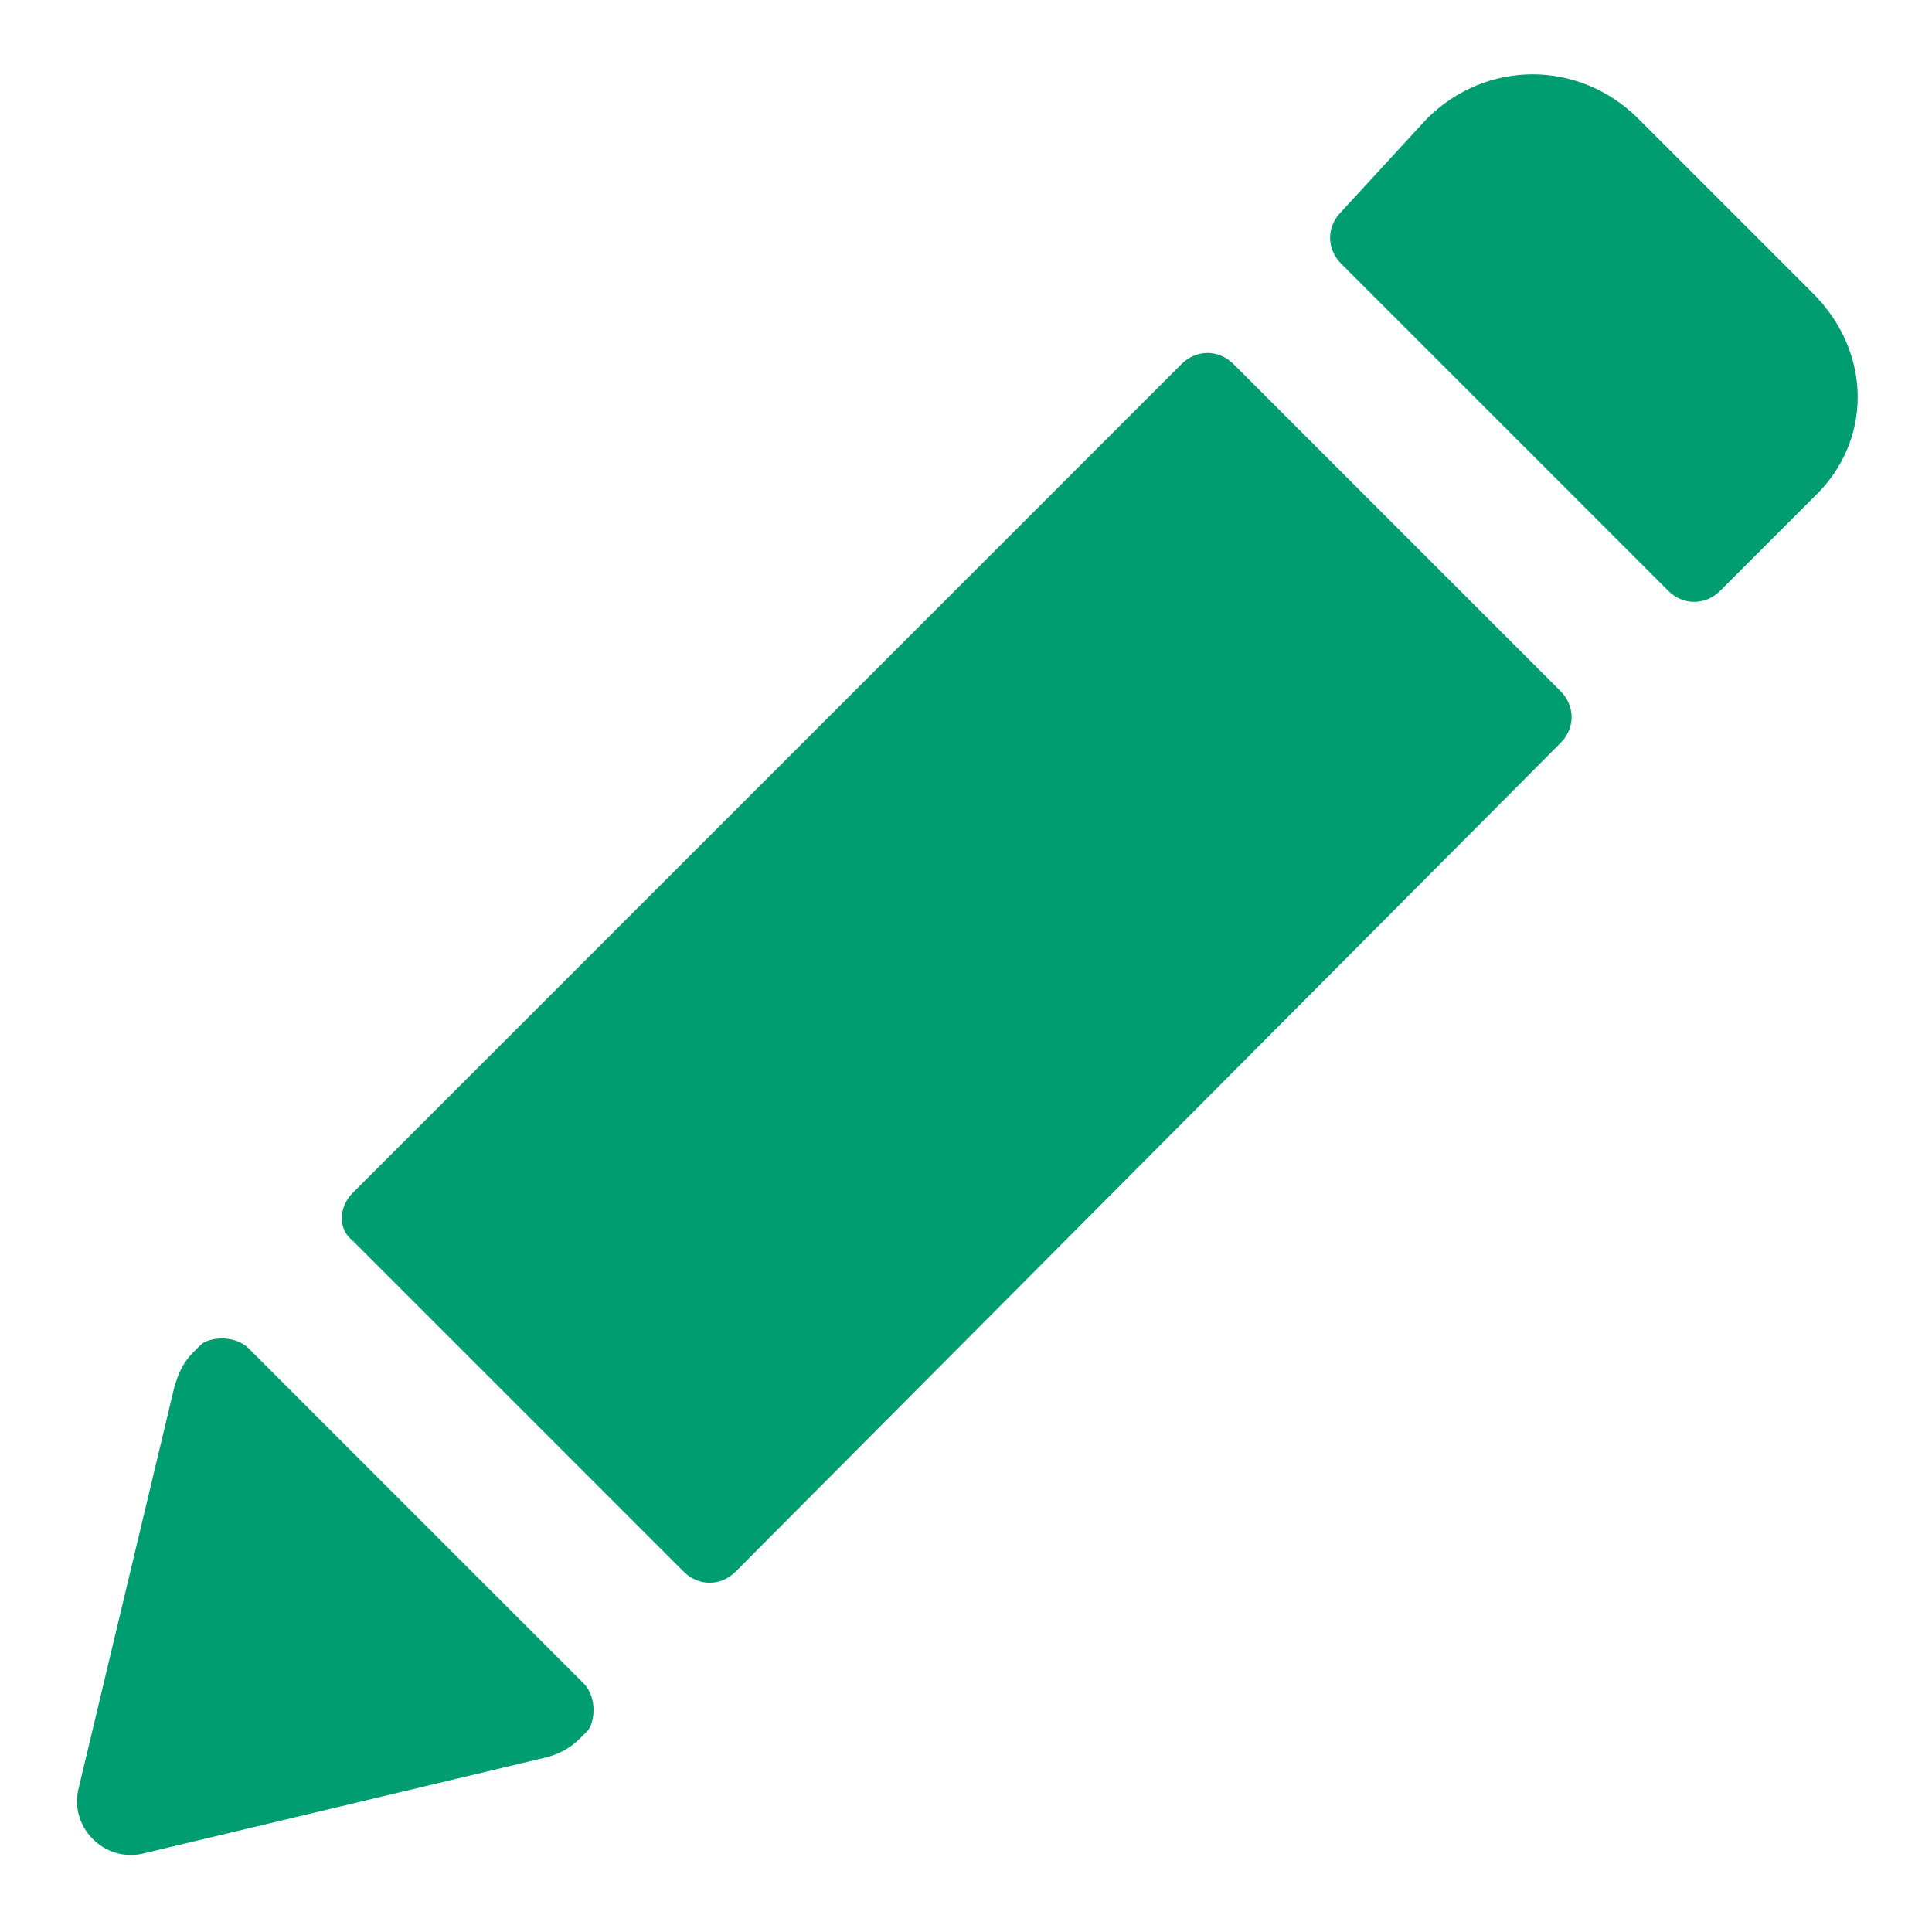
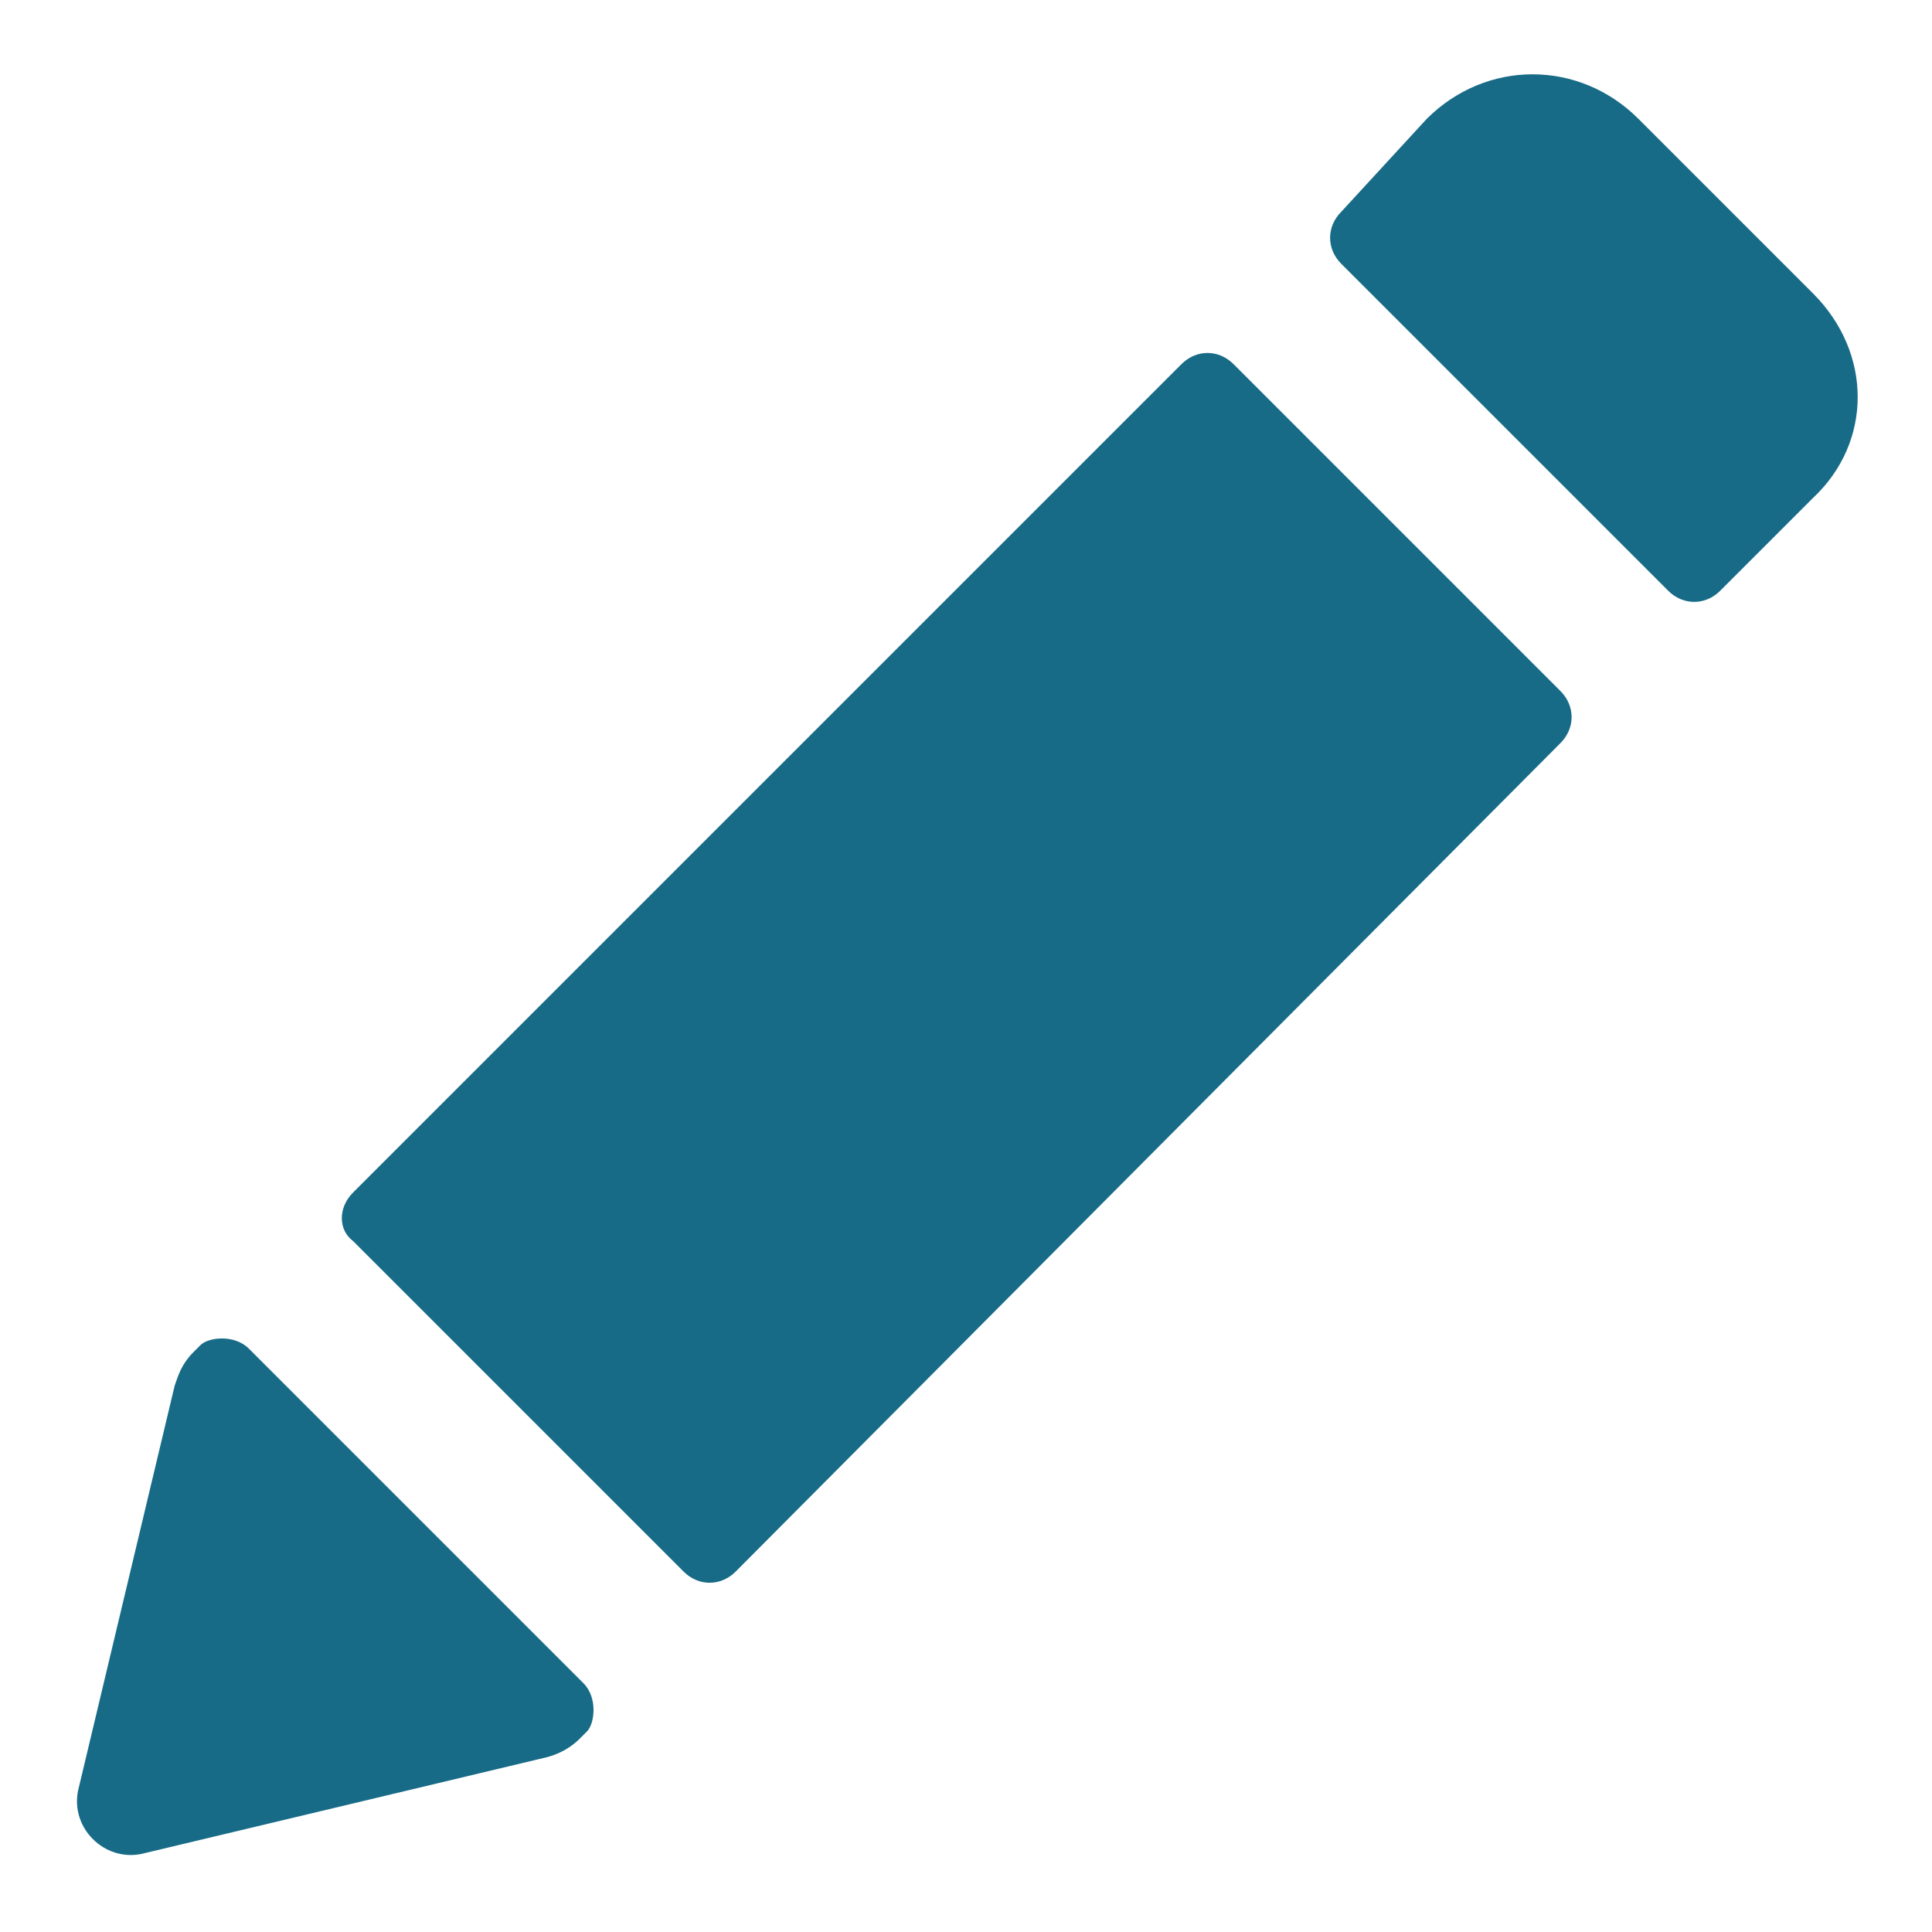
- <svg xmlns="http://www.w3.org/2000/svg" fill="#009d71" width="800px" height="800px" viewBox="0 0 52 52" enable-background="new 0 0 52 52" xml:space="preserve">
+ <svg xmlns="http://www.w3.org/2000/svg" fill="#176B87" width="800px" height="800px" viewBox="0 0 52 52" enable-background="new 0 0 52 52" xml:space="preserve">
  <g>
    <path d="M9.5,33.4l8.9,8.9c0.4,0.4,1,0.4,1.4,0L42,20c0.4-0.4,0.4-1,0-1.4l-8.8-8.8c-0.4-0.4-1-0.4-1.4,0L9.5,32.1   C9.1,32.5,9.1,33.1,9.5,33.4z" />
    <path d="M36.1,5.7c-0.4,0.4-0.4,1,0,1.4l8.8,8.8c0.4,0.4,1,0.4,1.4,0l2.5-2.5c1.6-1.5,1.6-3.9,0-5.5l-4.7-4.7   c-1.6-1.6-4.1-1.6-5.7,0L36.1,5.7z" />
    <path d="M2.1,48.2c-0.2,1,0.7,1.9,1.7,1.7l10.9-2.6c0.4-0.1,0.7-0.3,0.9-0.5l0.2-0.2c0.2-0.2,0.3-0.9-0.1-1.3l-9-9   c-0.4-0.4-1.1-0.3-1.3-0.1s-0.2,0.2-0.2,0.2c-0.3,0.3-0.4,0.6-0.5,0.9L2.1,48.2z" />
  </g>
</svg>
